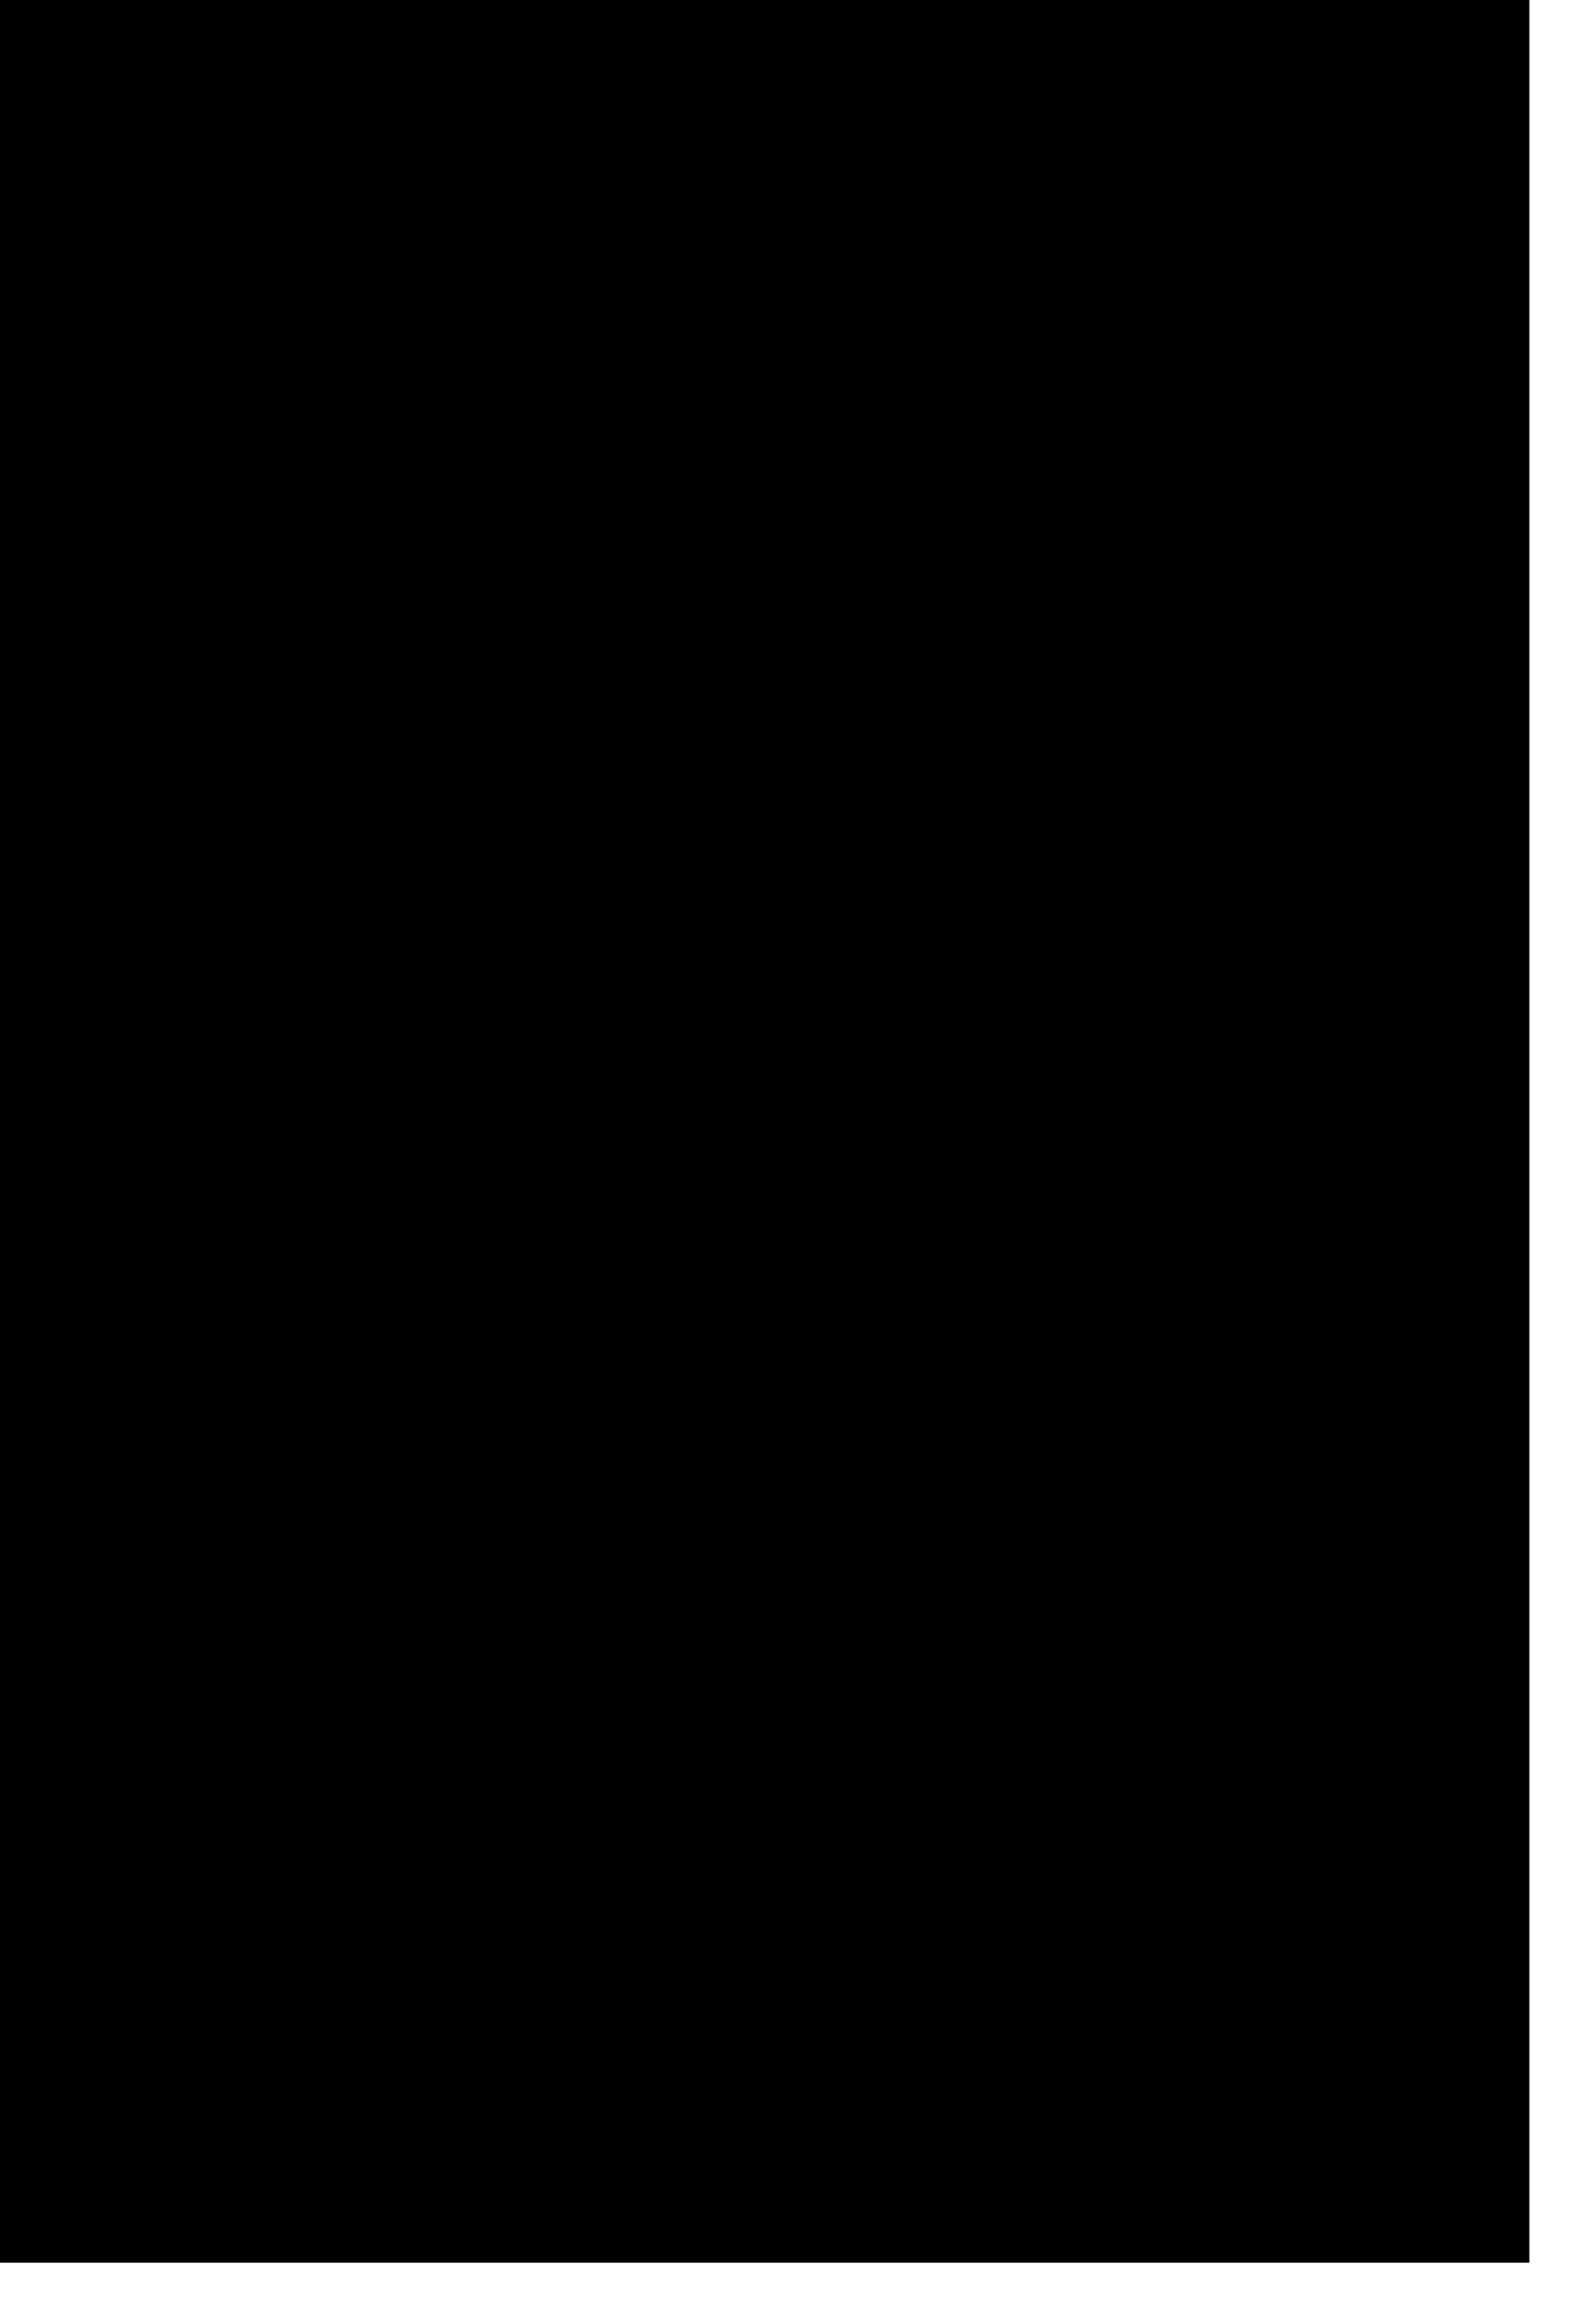
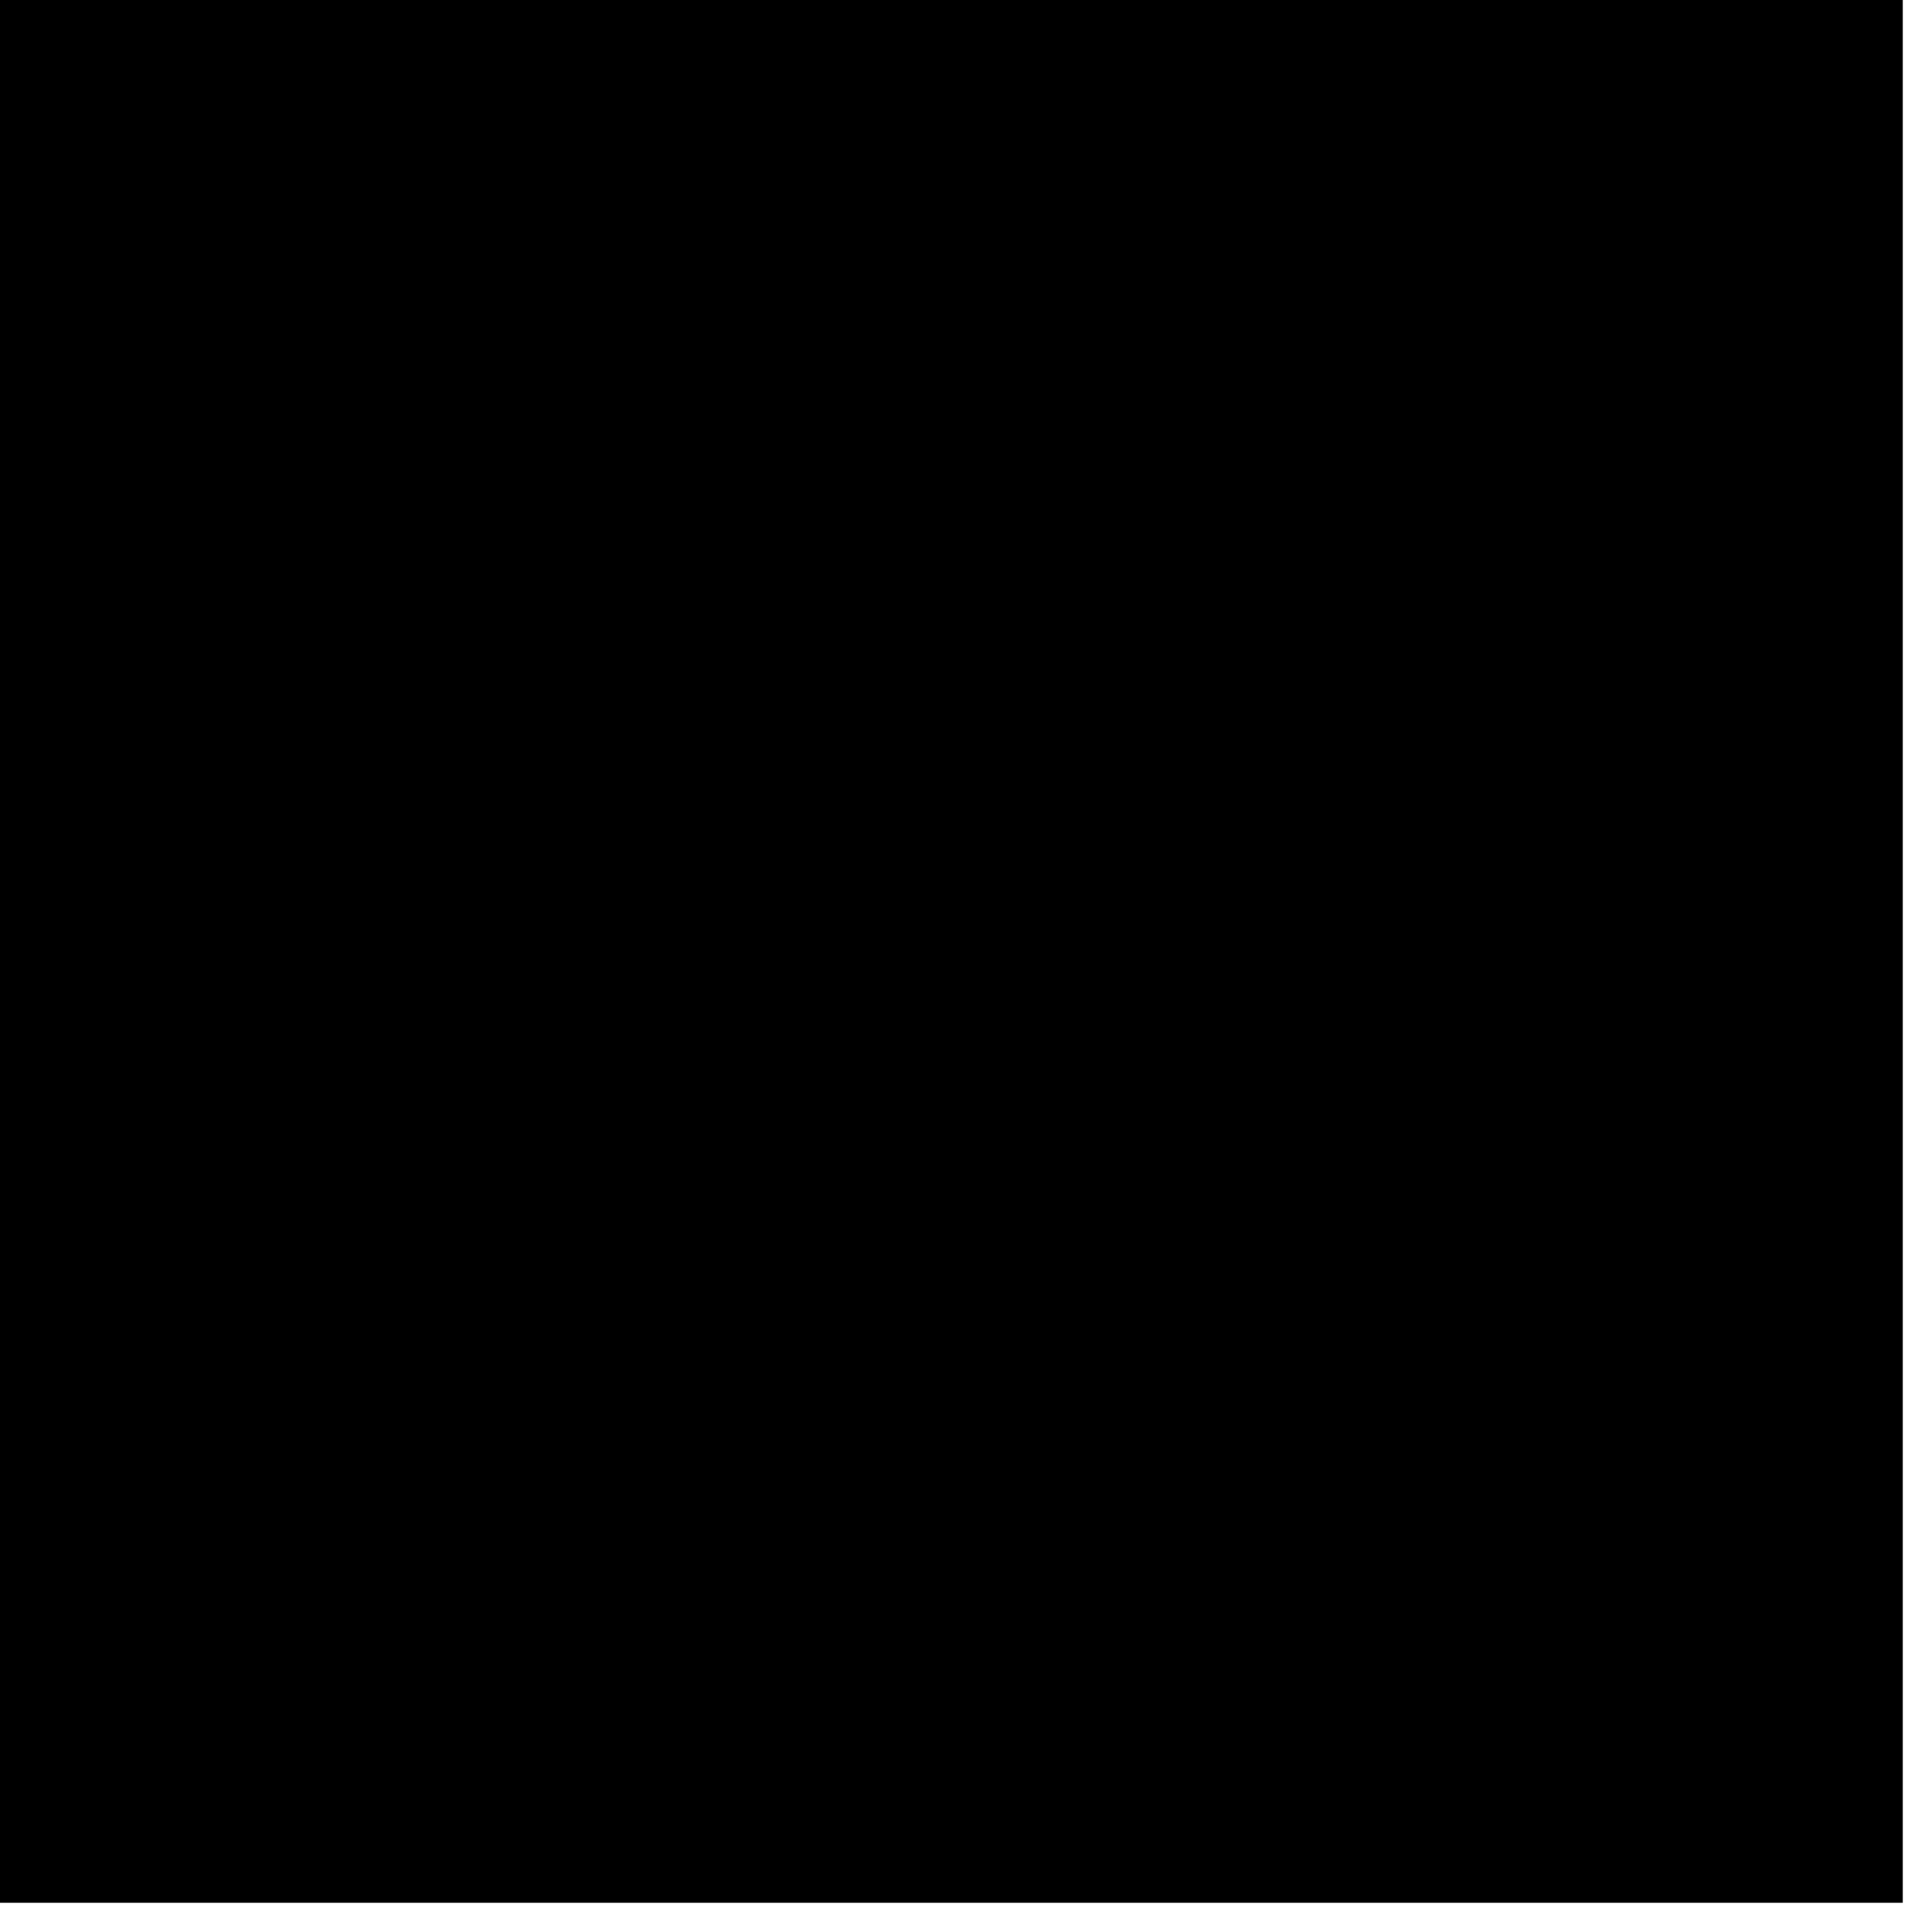
<svg xmlns="http://www.w3.org/2000/svg" xmlns:ns1="http://www.b3mn.org/oryx" version="1.0">
-   <g ns1:minimumSize="22 34" id="g3217">
-     <rect x="0" y="0" width="22.677" height="34.016" id="humanagent" style="stroke:#000000" stroke-width="1.9" ns1:resize="horizontal vertical" ns1:anchor="top bottom left right" />
-     <path ns1:align="middle center" style="fill:none;stroke:#000000;stroke-linecap:round" d="M 8.381,8.771 C 8.427,7.154 9.669,5.868 11.186,5.868 C 12.703,5.868 13.945,7.154 13.991,8.771 C 13.945,10.388 12.703,11.673 11.186,11.673 C 9.669,11.673 8.427,10.388 8.381,8.771 L 8.381,8.771 z M 5.339,28.147 L 11.276,21.21 L 17.276,28.147 L 17.276,28.147 M 11.214,21.335 L 11.214,11.772 M 5.089,12.335 L 11.214,15.835 L 17.589,12.085" id="human" />
-     <text font-size="12" id="text" x="11.34" y="19" ns1:align="top center" stroke="black" />
+   <g ns1:minimumSize="40 40" id="g3217">
+     <rect id="thickBorder" x="0" y="0" width="80" height="80" style="stroke:#000000" stroke-width="2.5" />
+     <rect x="0" y="0" width="80" height="80" id="humanagent" style="stroke:#000000" stroke-width="1.9" ns1:anchor="top bottom left right" />
+     <path ns1:align="middle center" style="fill:none;stroke:#000000;stroke-linecap:round" d="M 8.381,8.771 C 8.427,7.154 9.669,5.868 11.186,5.868 C 12.703,5.868 13.945,7.154 13.991,8.771 C 13.945,10.388 12.703,11.673 11.186,11.673 C 9.669,11.673 8.427,10.388 8.381,8.771 L 8.381,8.771 z M 5.339,28.147 L 11.276,21.21 L 17.276,28.147 L 17.276,28.147 M 11.214,21.335 L 11.214,11.772 M 5.089,12.335 L 11.214,15.835 L 17.589,12.085" transform="translate(29,15)" id="human" />
+     <text font-size="12" id="text" x="40" y="62" ns1:align="bottom center" stroke="black" />
  </g>
</svg>
